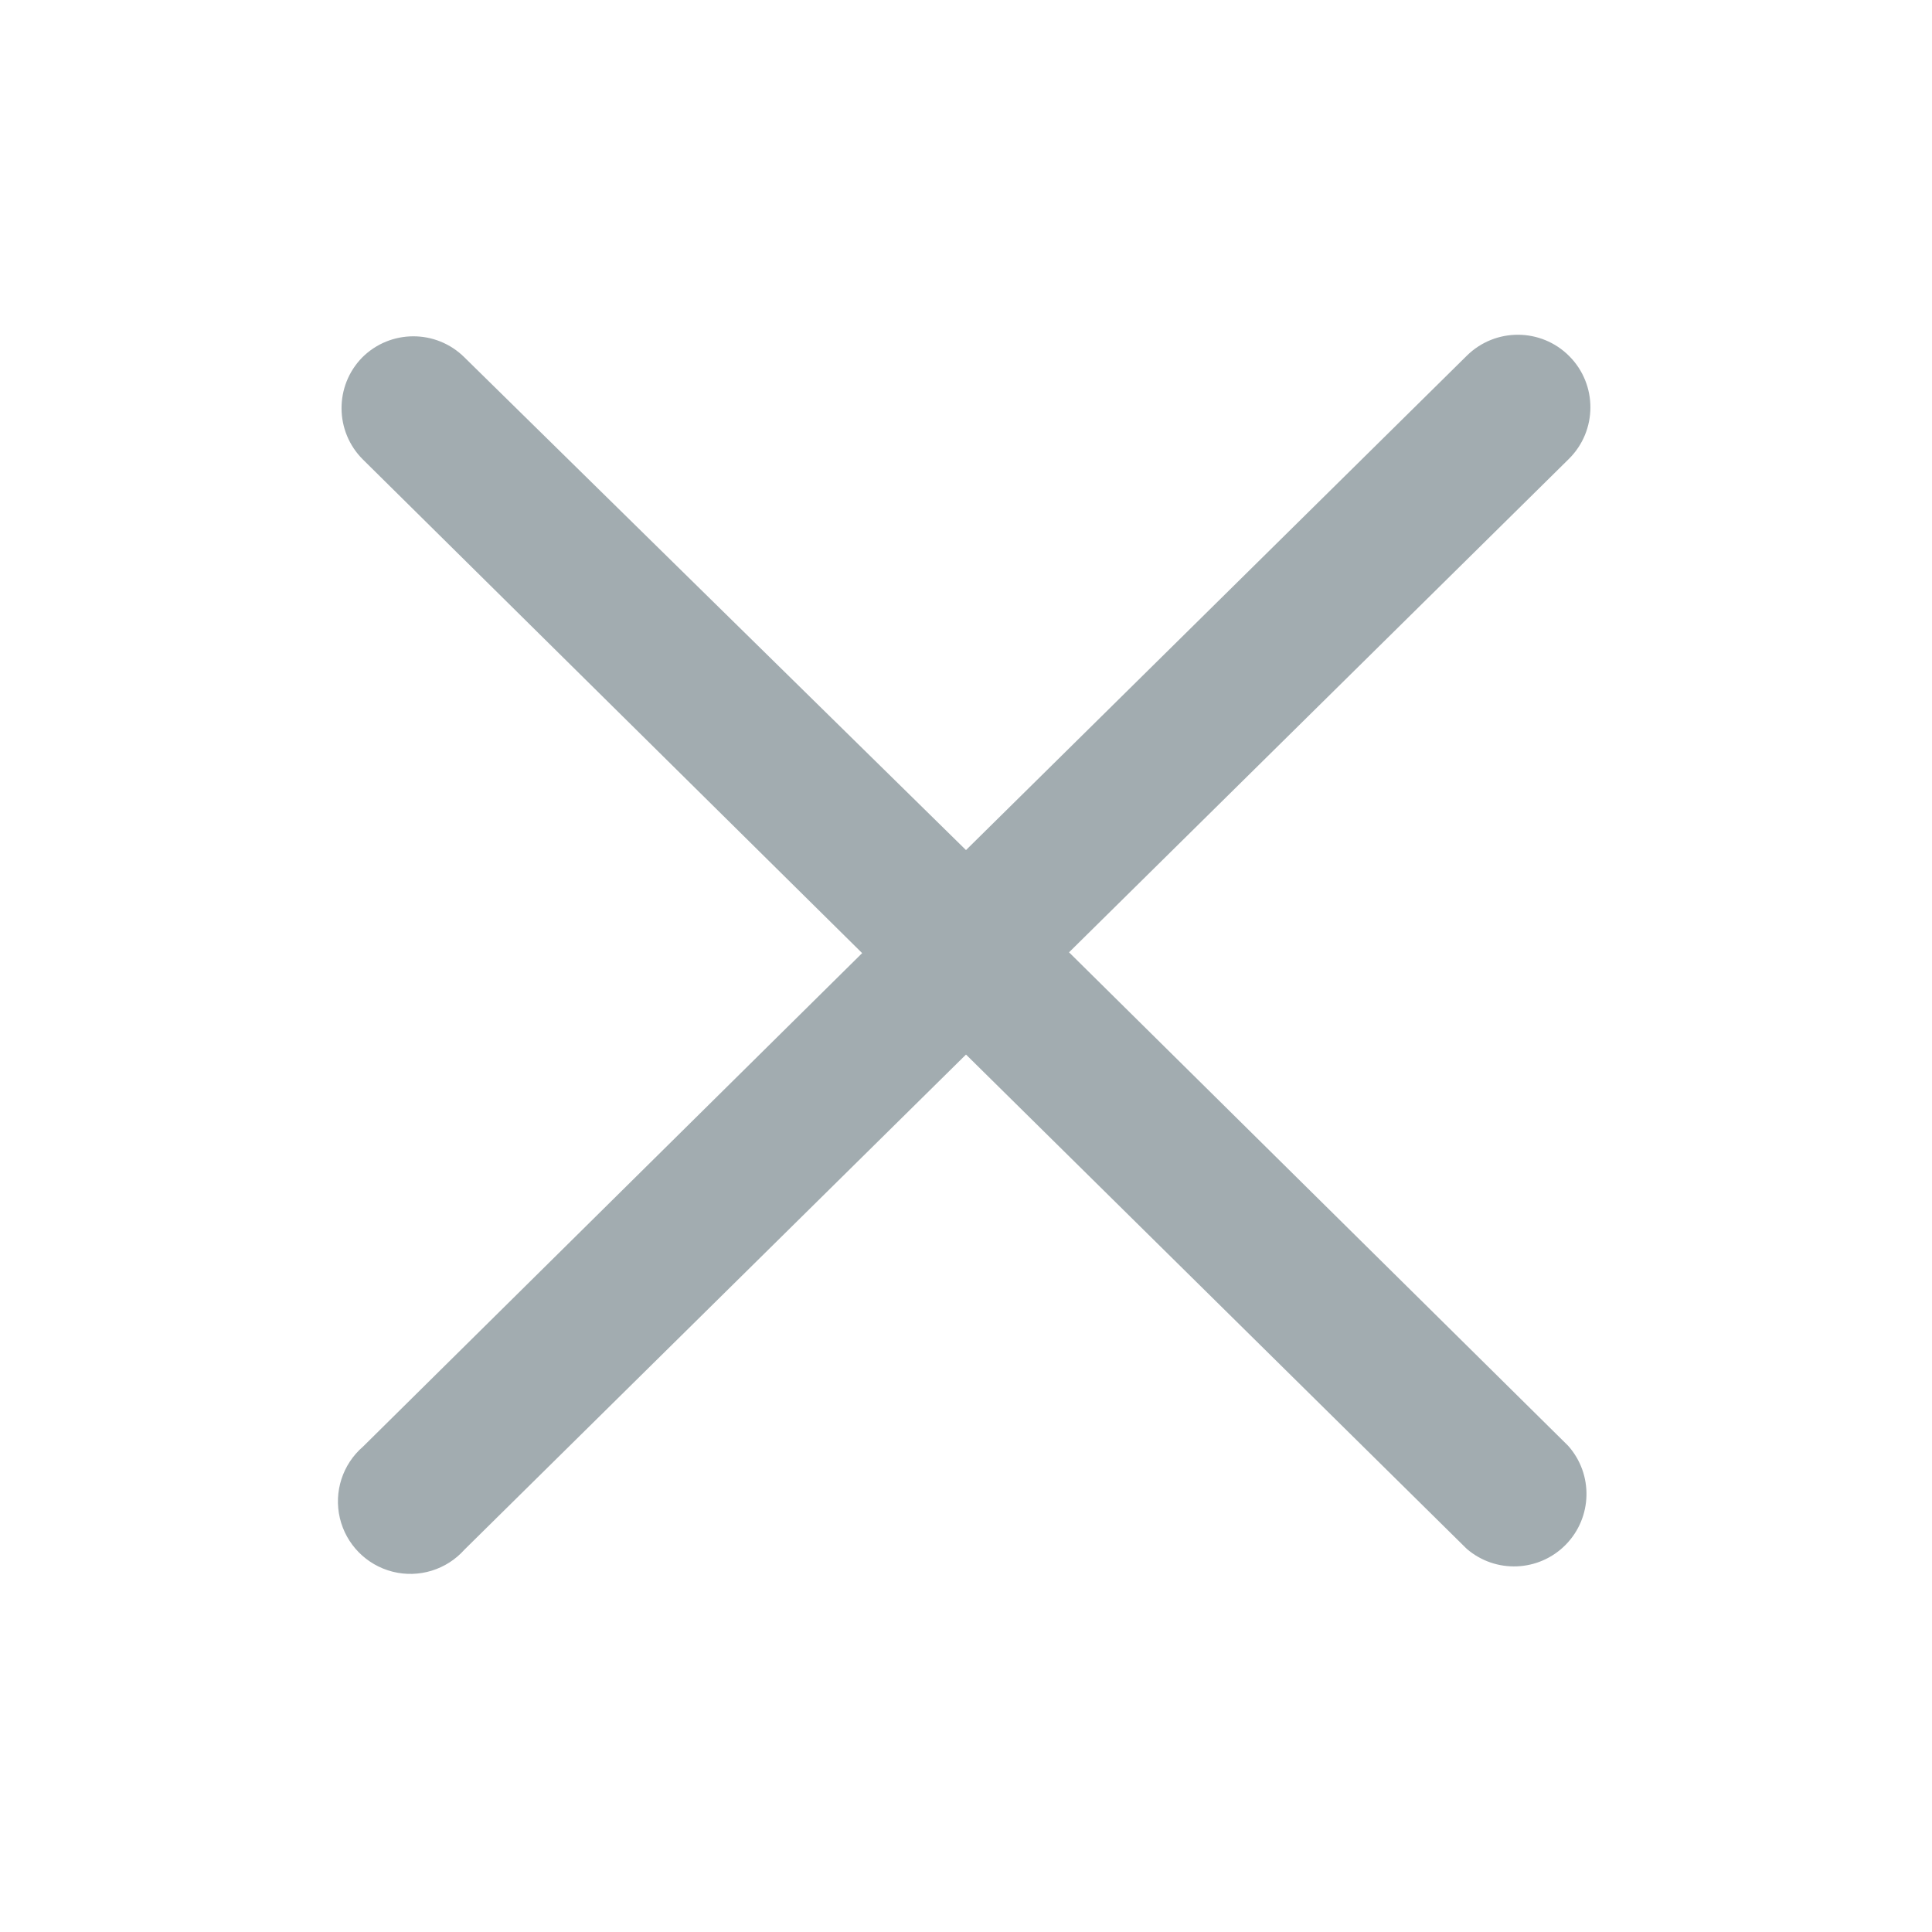
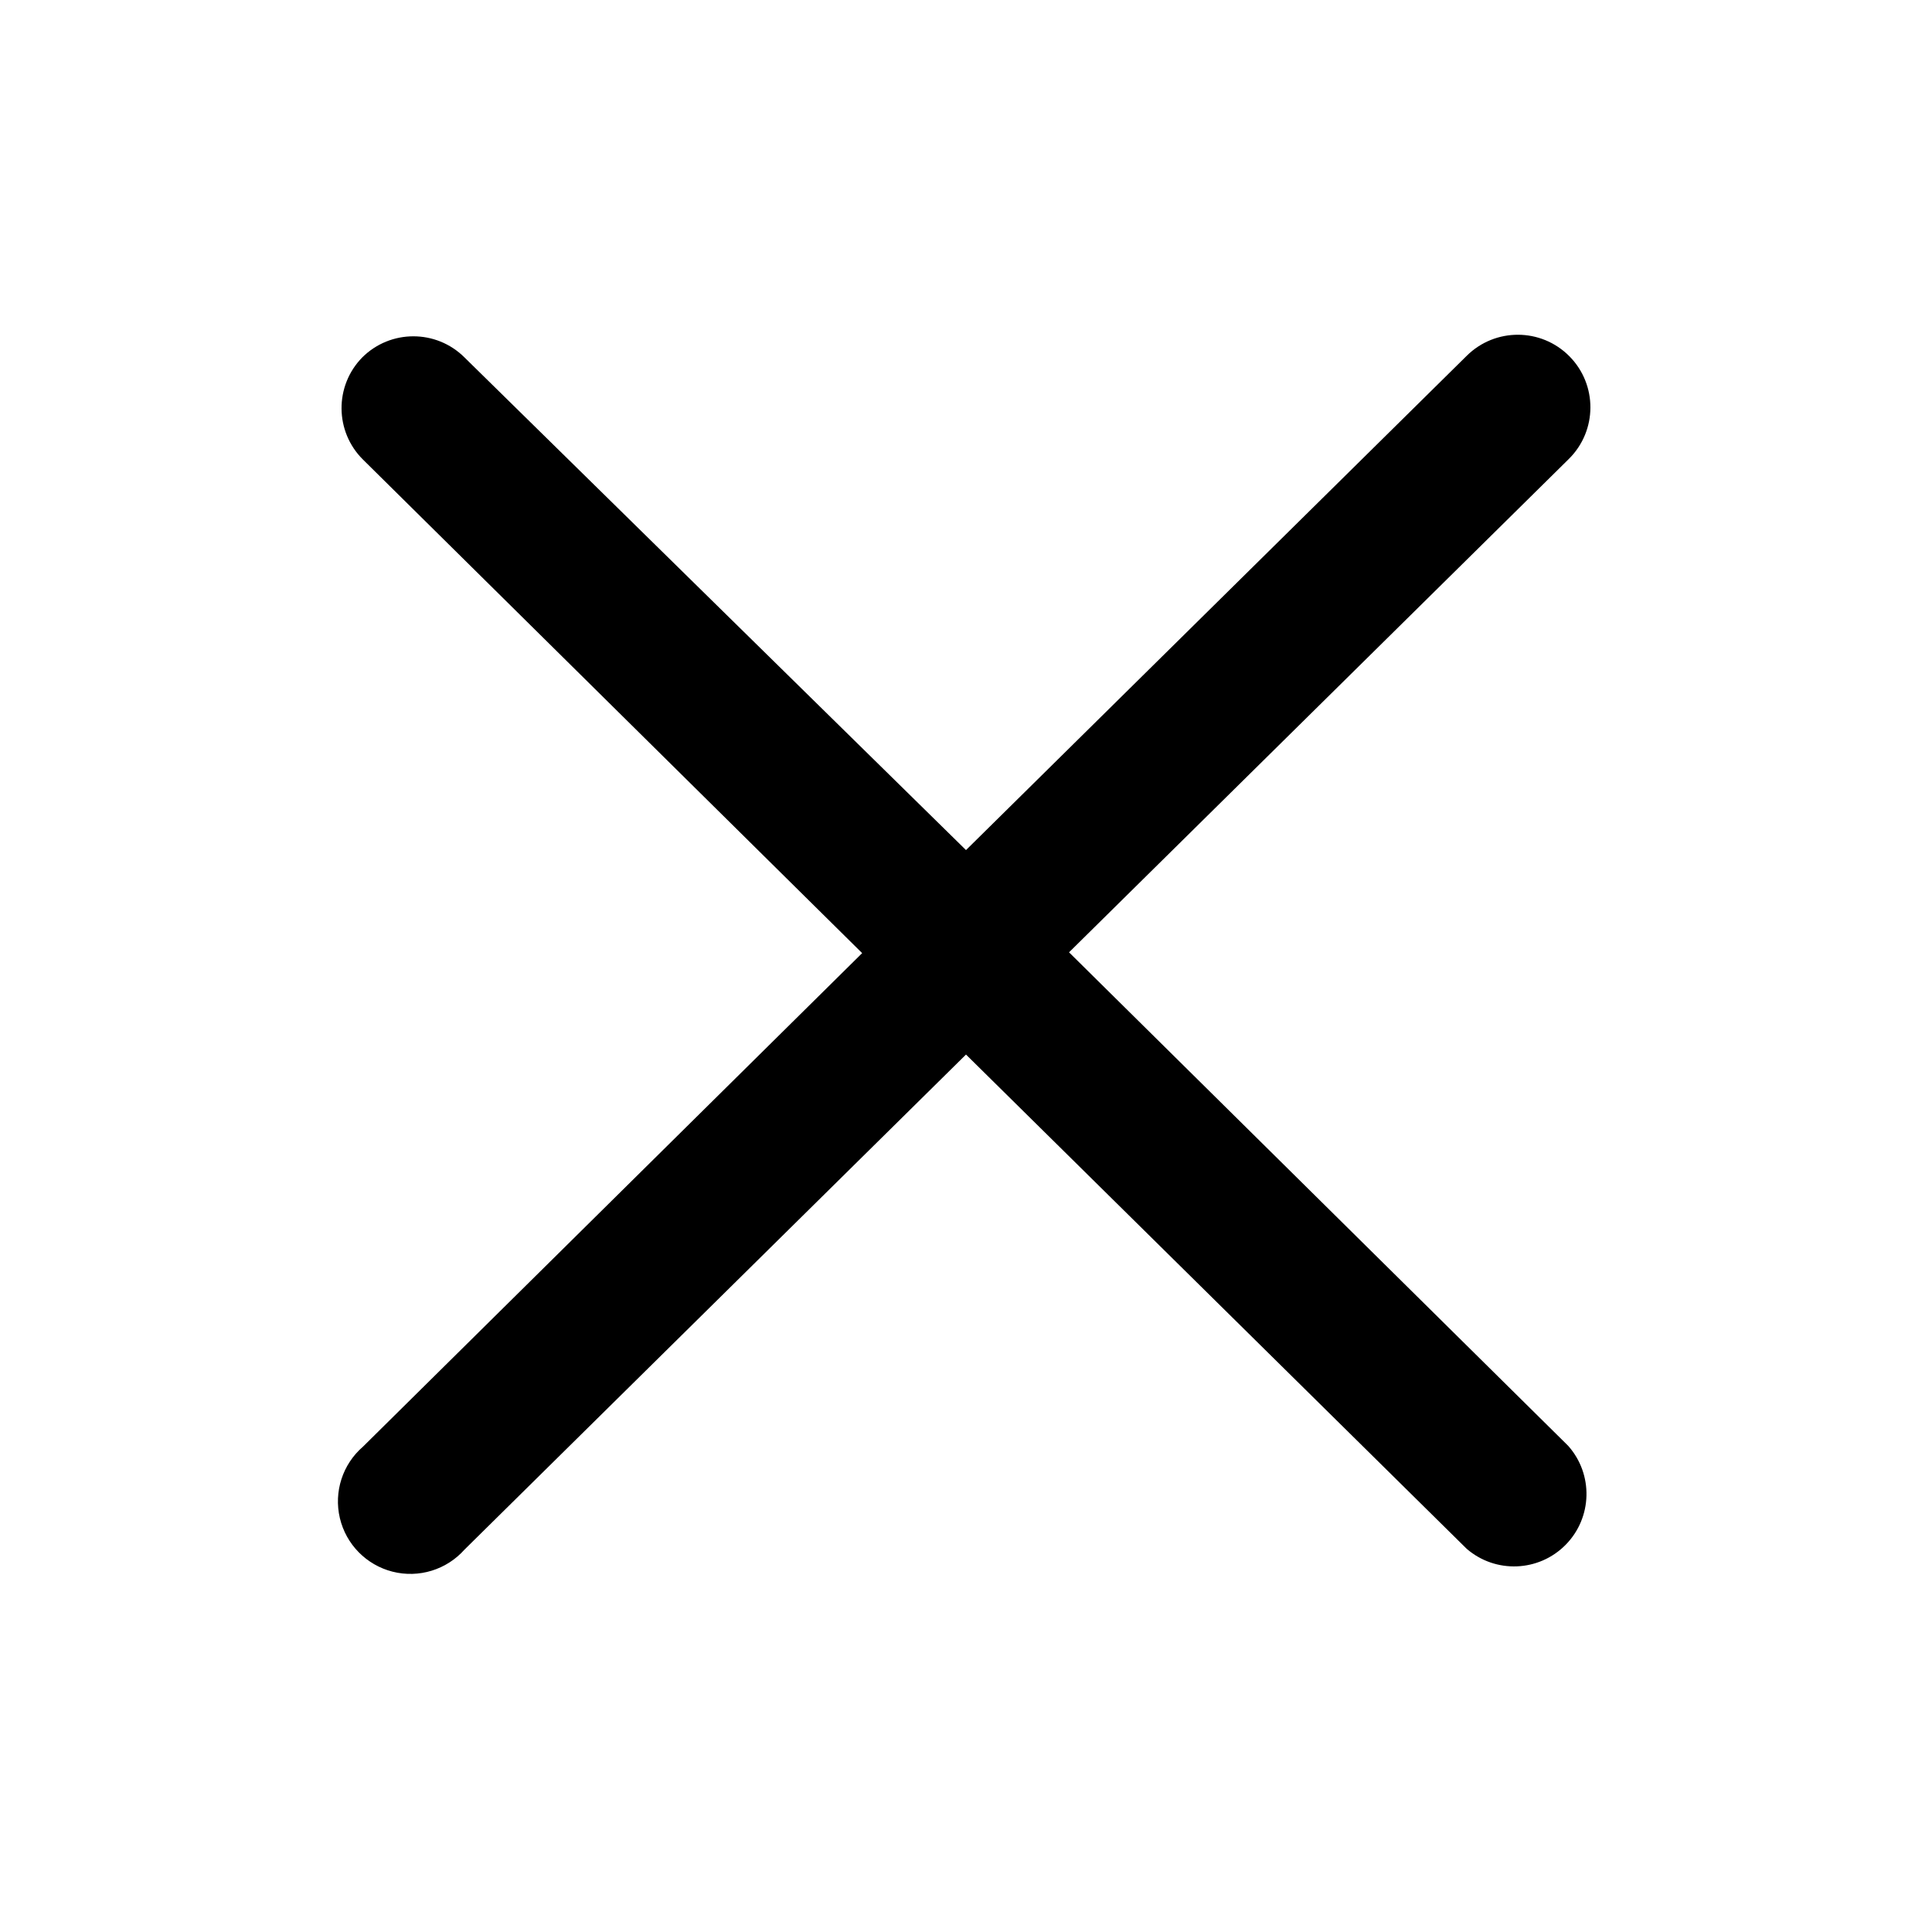
<svg xmlns="http://www.w3.org/2000/svg" width="24" height="24" fill="none">
-   <path fill-rule="evenodd" clip-rule="evenodd" d="M4.5 4.44a.9.9 0 0 1 1.27 0L12 10.56l6.22-6.14a.9.9 0 0 1 1.27 1.28l-6.21 6.13 6.2 6.13a.9.9 0 0 1-1.26 1.28L12 13.1l-6.23 6.15a.9.9 0 1 1-1.26-1.28l6.2-6.13-6.2-6.13a.9.9 0 0 1-.01-1.27Z" fill="#A2ACB0" />
+   <path fill-rule="evenodd" clip-rule="evenodd" d="M4.5 4.44a.9.9 0 0 1 1.27 0L12 10.56l6.22-6.14a.9.9 0 0 1 1.27 1.28l-6.21 6.13 6.2 6.13a.9.9 0 0 1-1.26 1.28L12 13.1l-6.23 6.15a.9.9 0 1 1-1.26-1.28l6.2-6.13-6.2-6.13a.9.9 0 0 1-.01-1.27Z" fill="currentColor" />
</svg>
